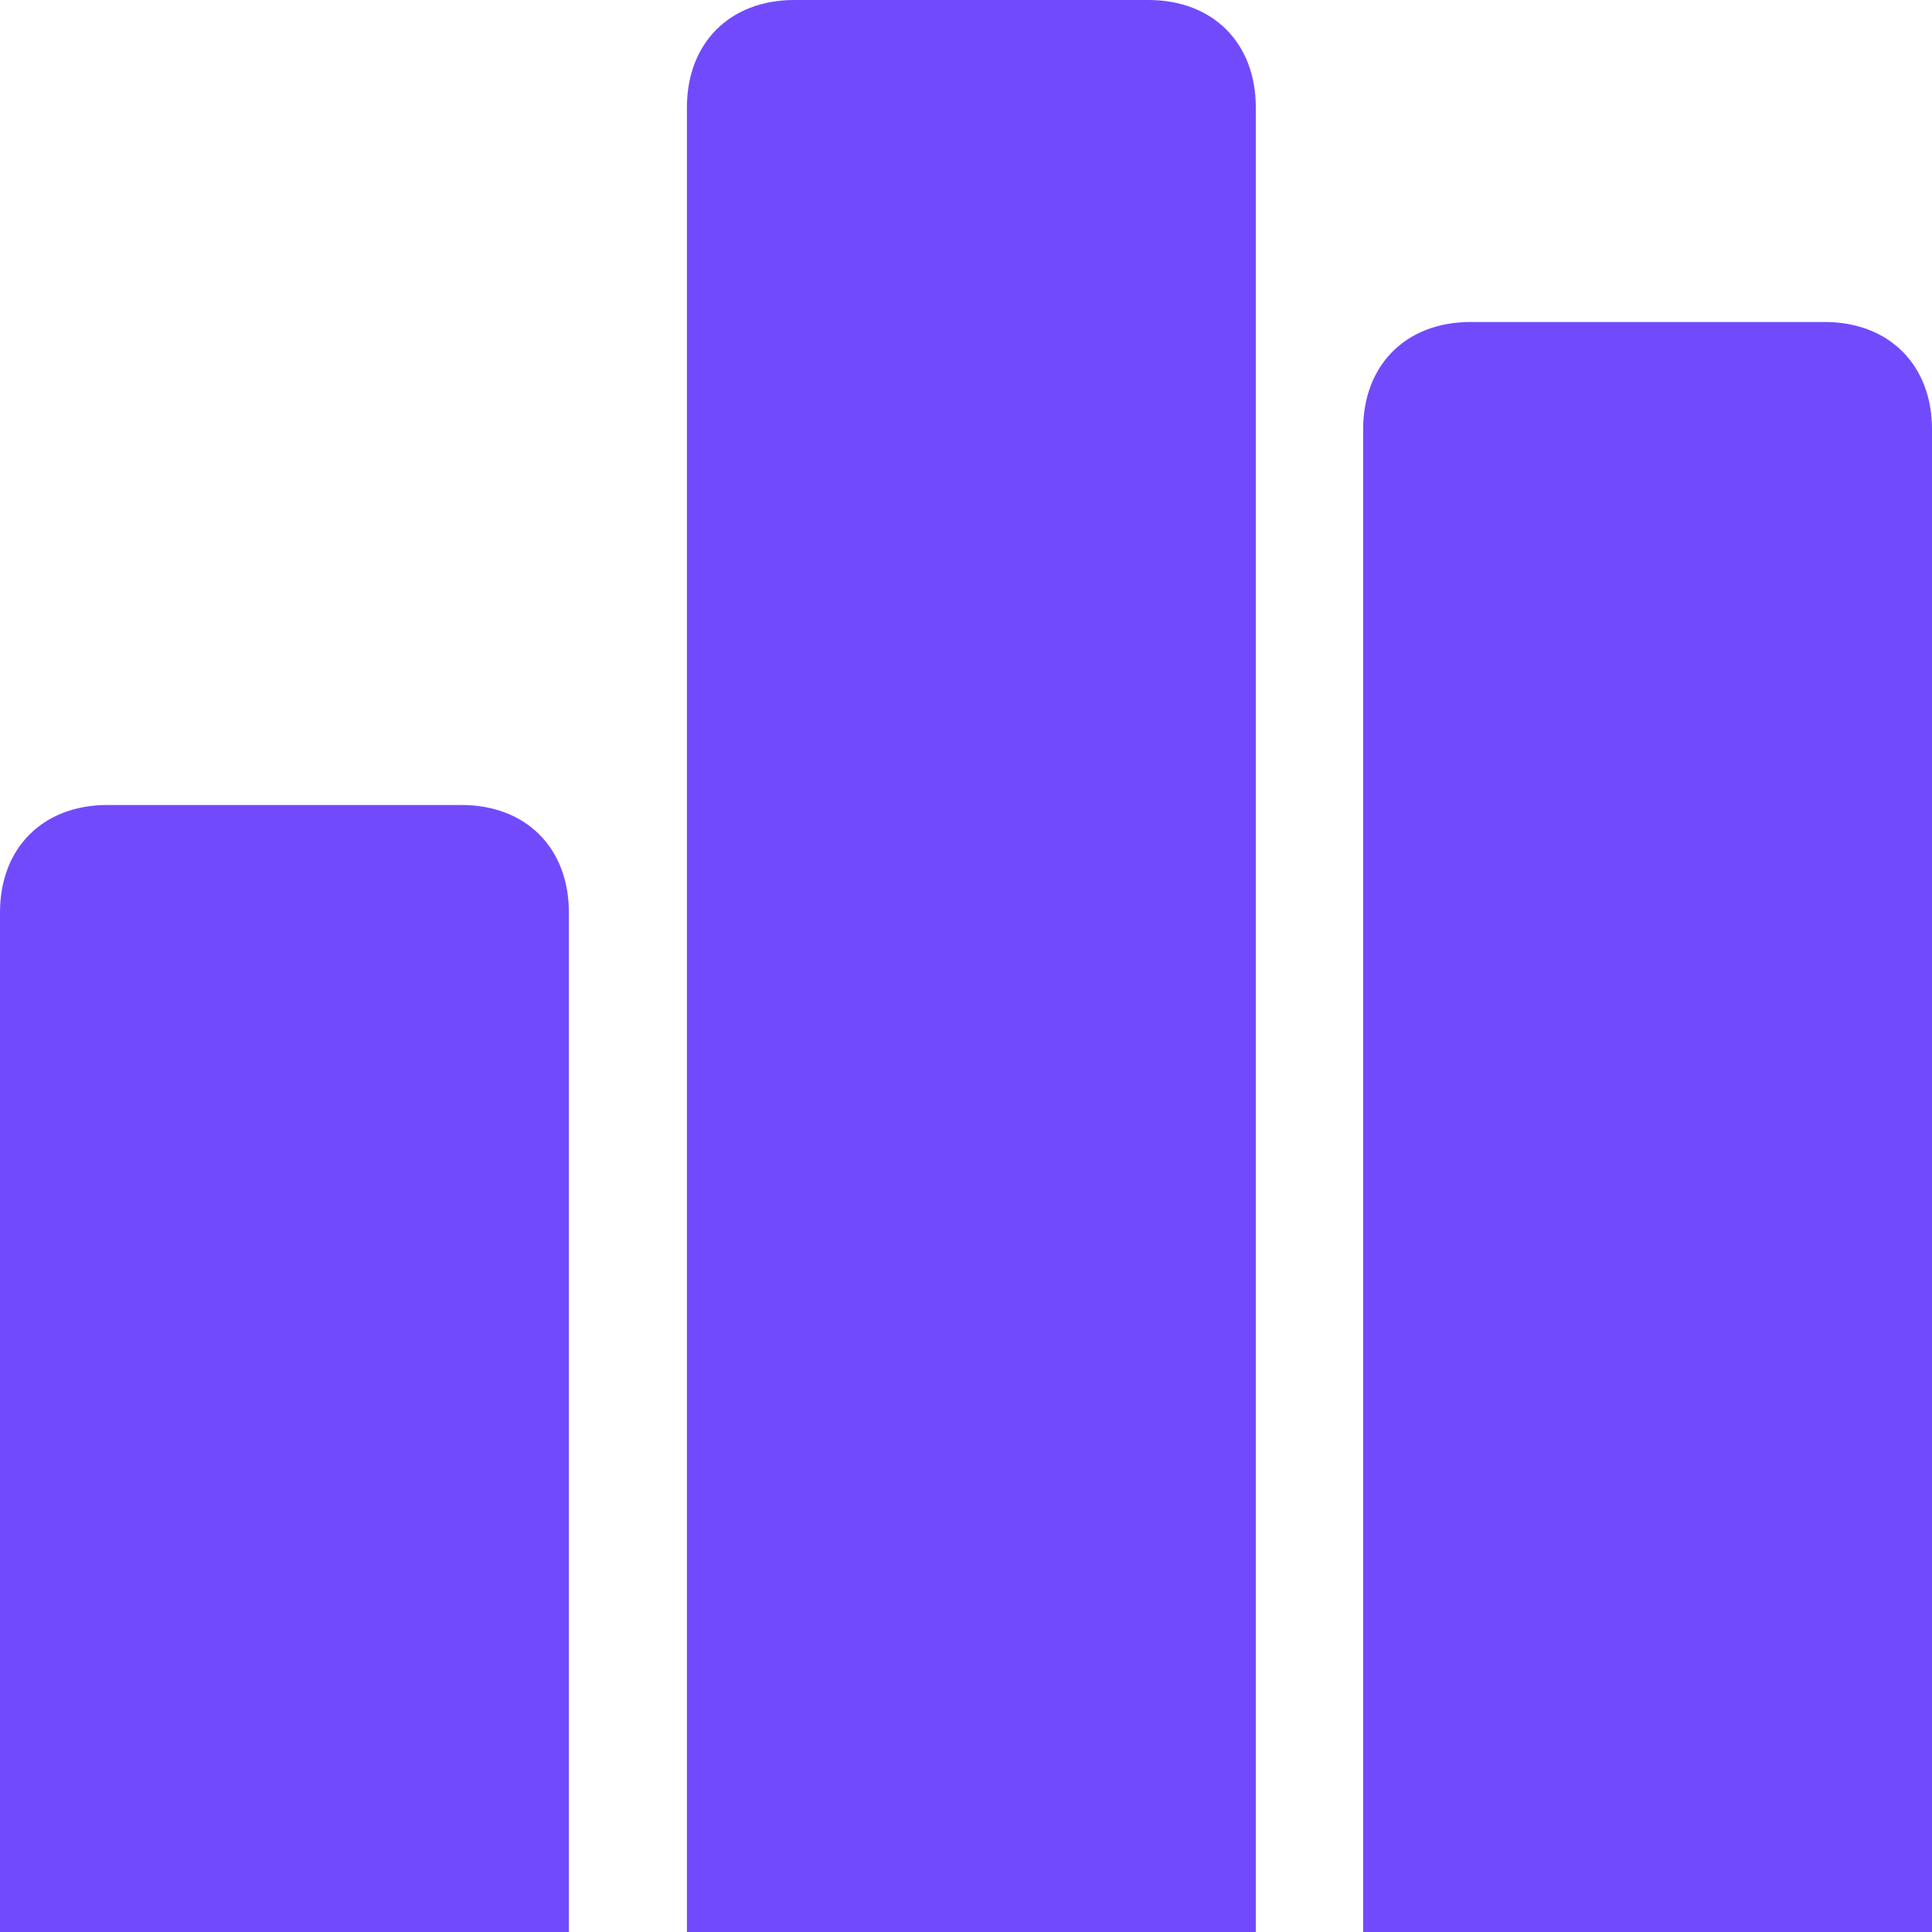
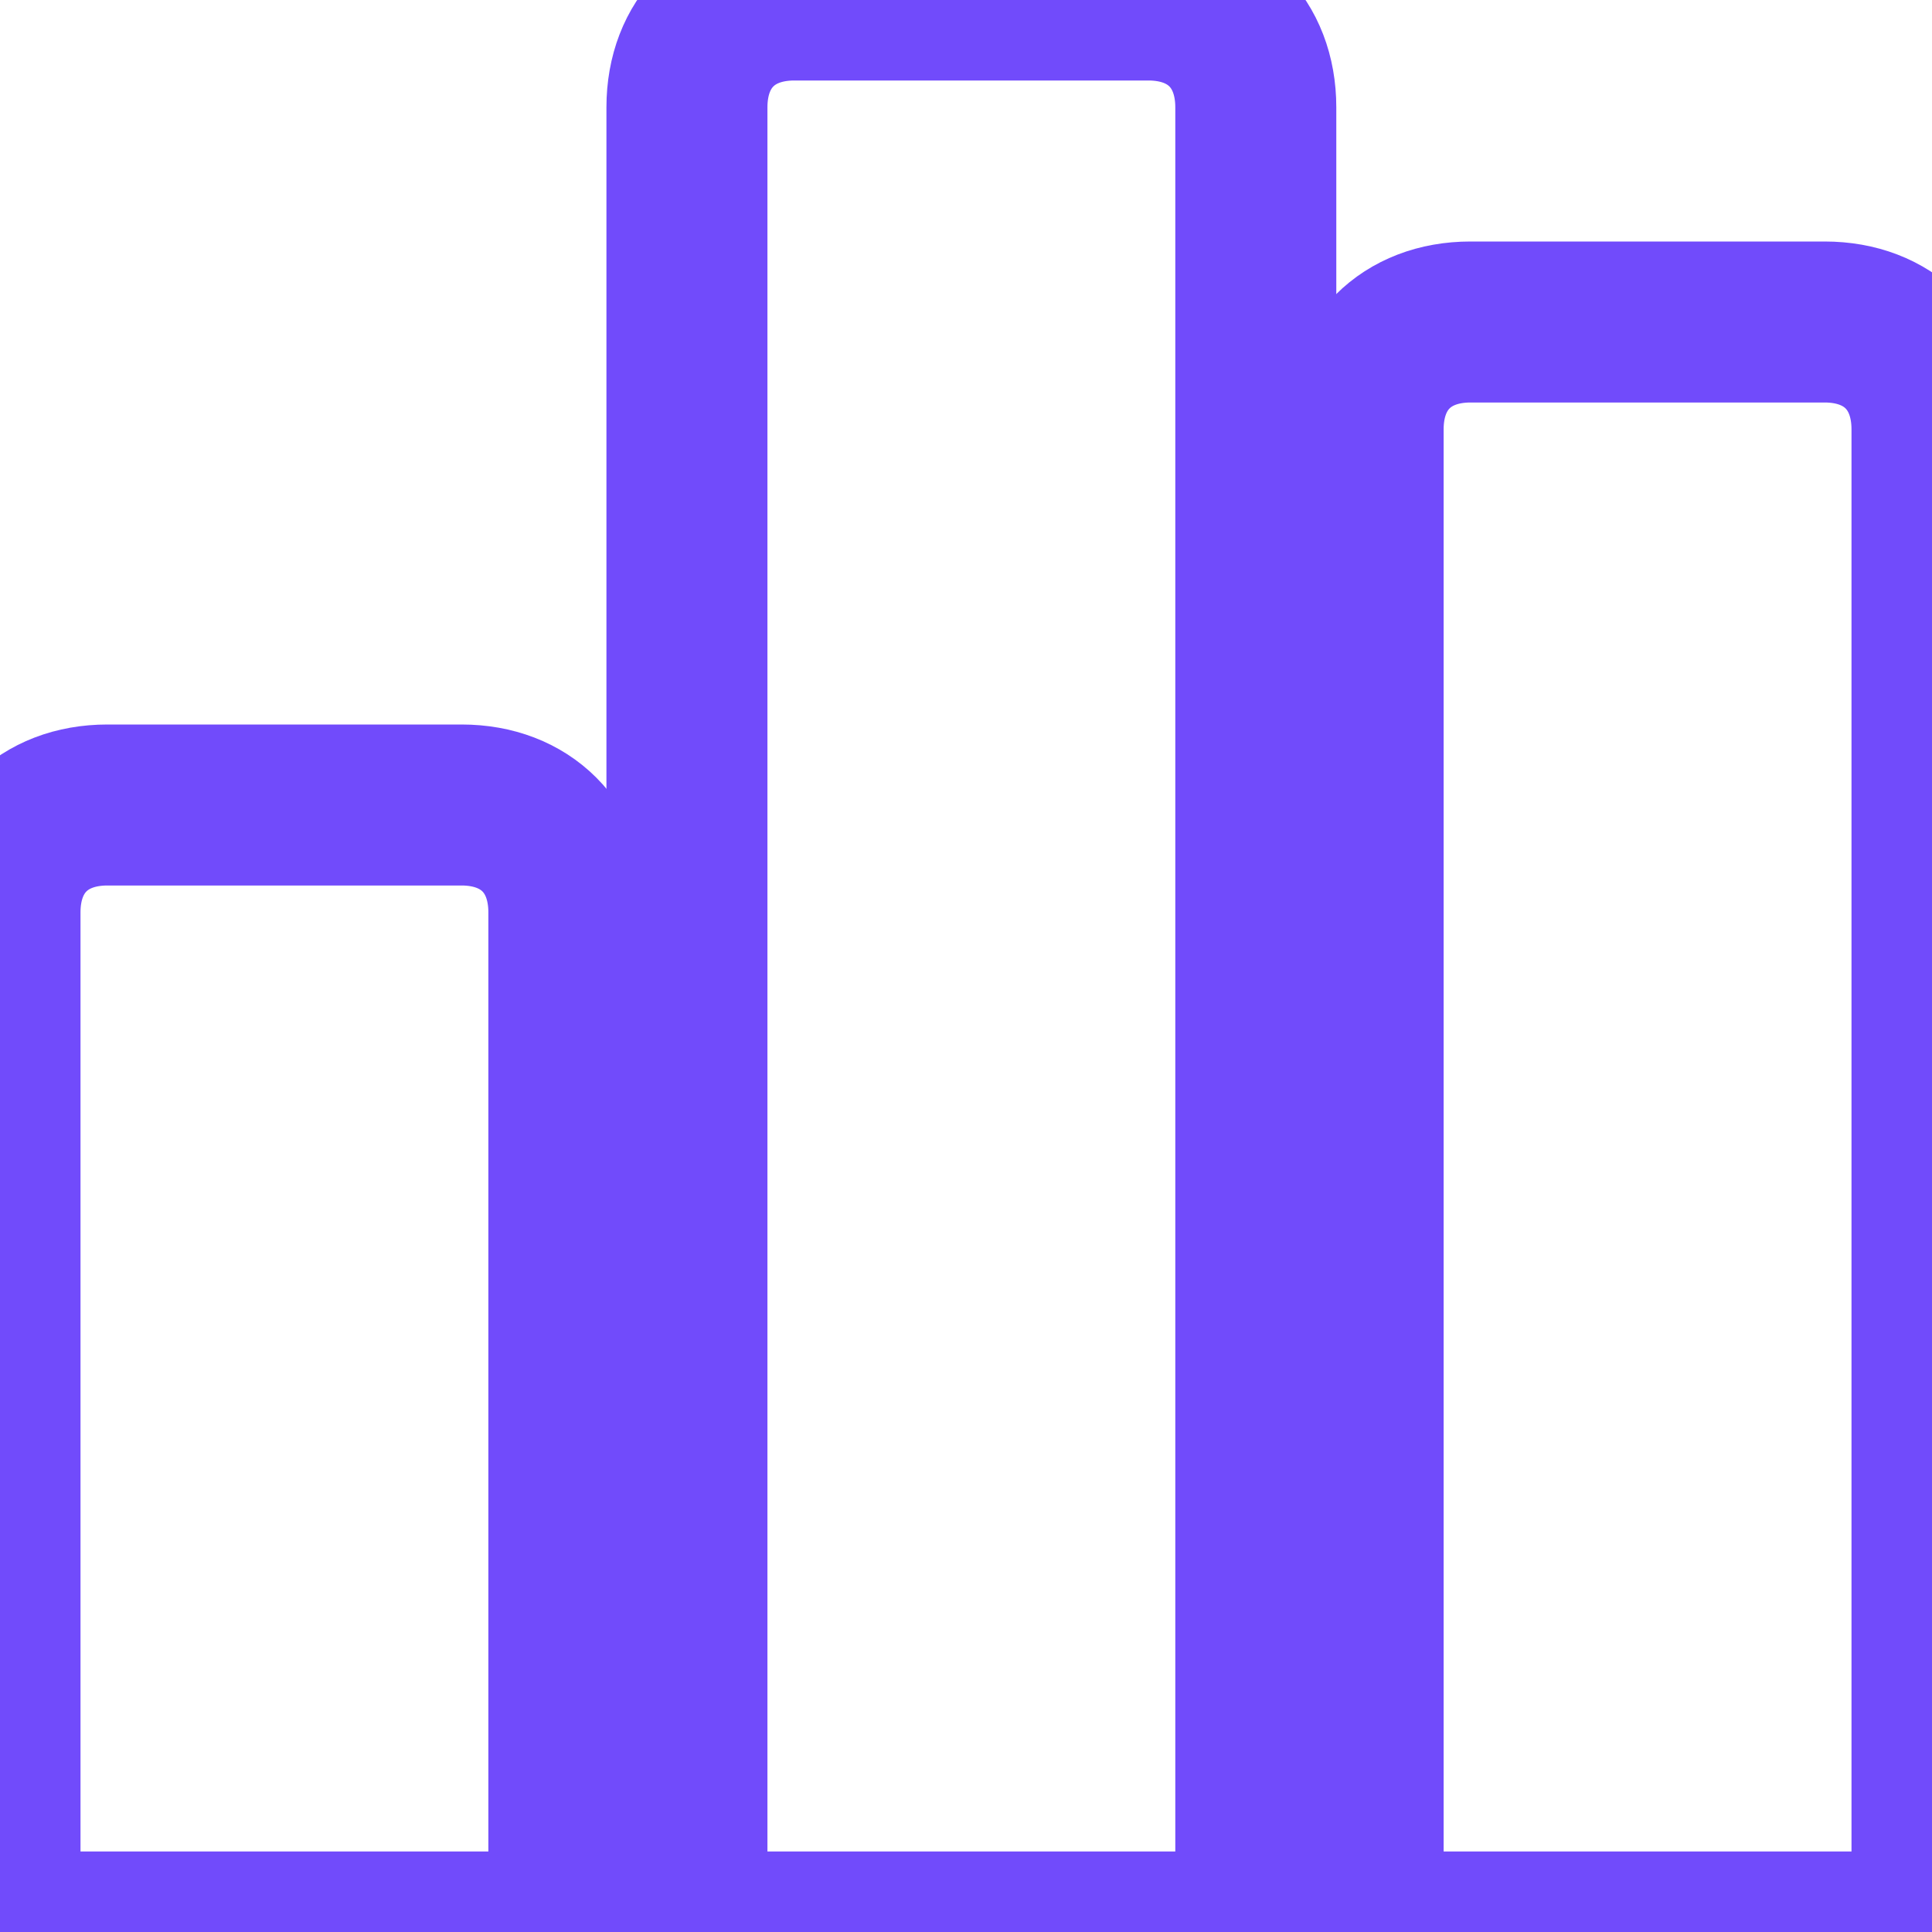
- <svg xmlns="http://www.w3.org/2000/svg" id="Layer_1" version="1.1" viewBox="0 0 18 18">
-   <defs>
-     <style>
-       .st0 {
-         fill: #714BFB;
-       }
-     </style>
-   </defs>
-   <path class="st0" d="M0,8.5c0-.6.4-1,1-1h3.3c.6,0,1,.4,1,1v9.5H0v-9.5Z" />
-   <path class="st0" d="M6.4,1c0-.6.4-1,1-1h3.3c.6,0,1,.4,1,1v17h-5.3V1Z" />
-   <path class="st0" d="M12.7,4c0-.6.4-1,1-1h3.3c.6,0,1,.4,1,1v14h-5.3V4Z" />
+ <svg xmlns="http://www.w3.org/2000/svg" viewBox="0 0 18 18" fill="none" stroke="#714BFB" stroke-width="1.5" stroke-linecap="round" stroke-linejoin="round">
+   <path d="M0,8.5c0-.6.4-1,1-1h3.3c.6,0,1,.4,1,1v9.5H0v-9.5Z" />
+   <path d="M6.4,1c0-.6.4-1,1-1h3.3c.6,0,1,.4,1,1v17h-5.3V1Z" />
+   <path d="M12.7,4c0-.6.4-1,1-1h3.3c.6,0,1,.4,1,1v14h-5.3V4Z" />
</svg>
